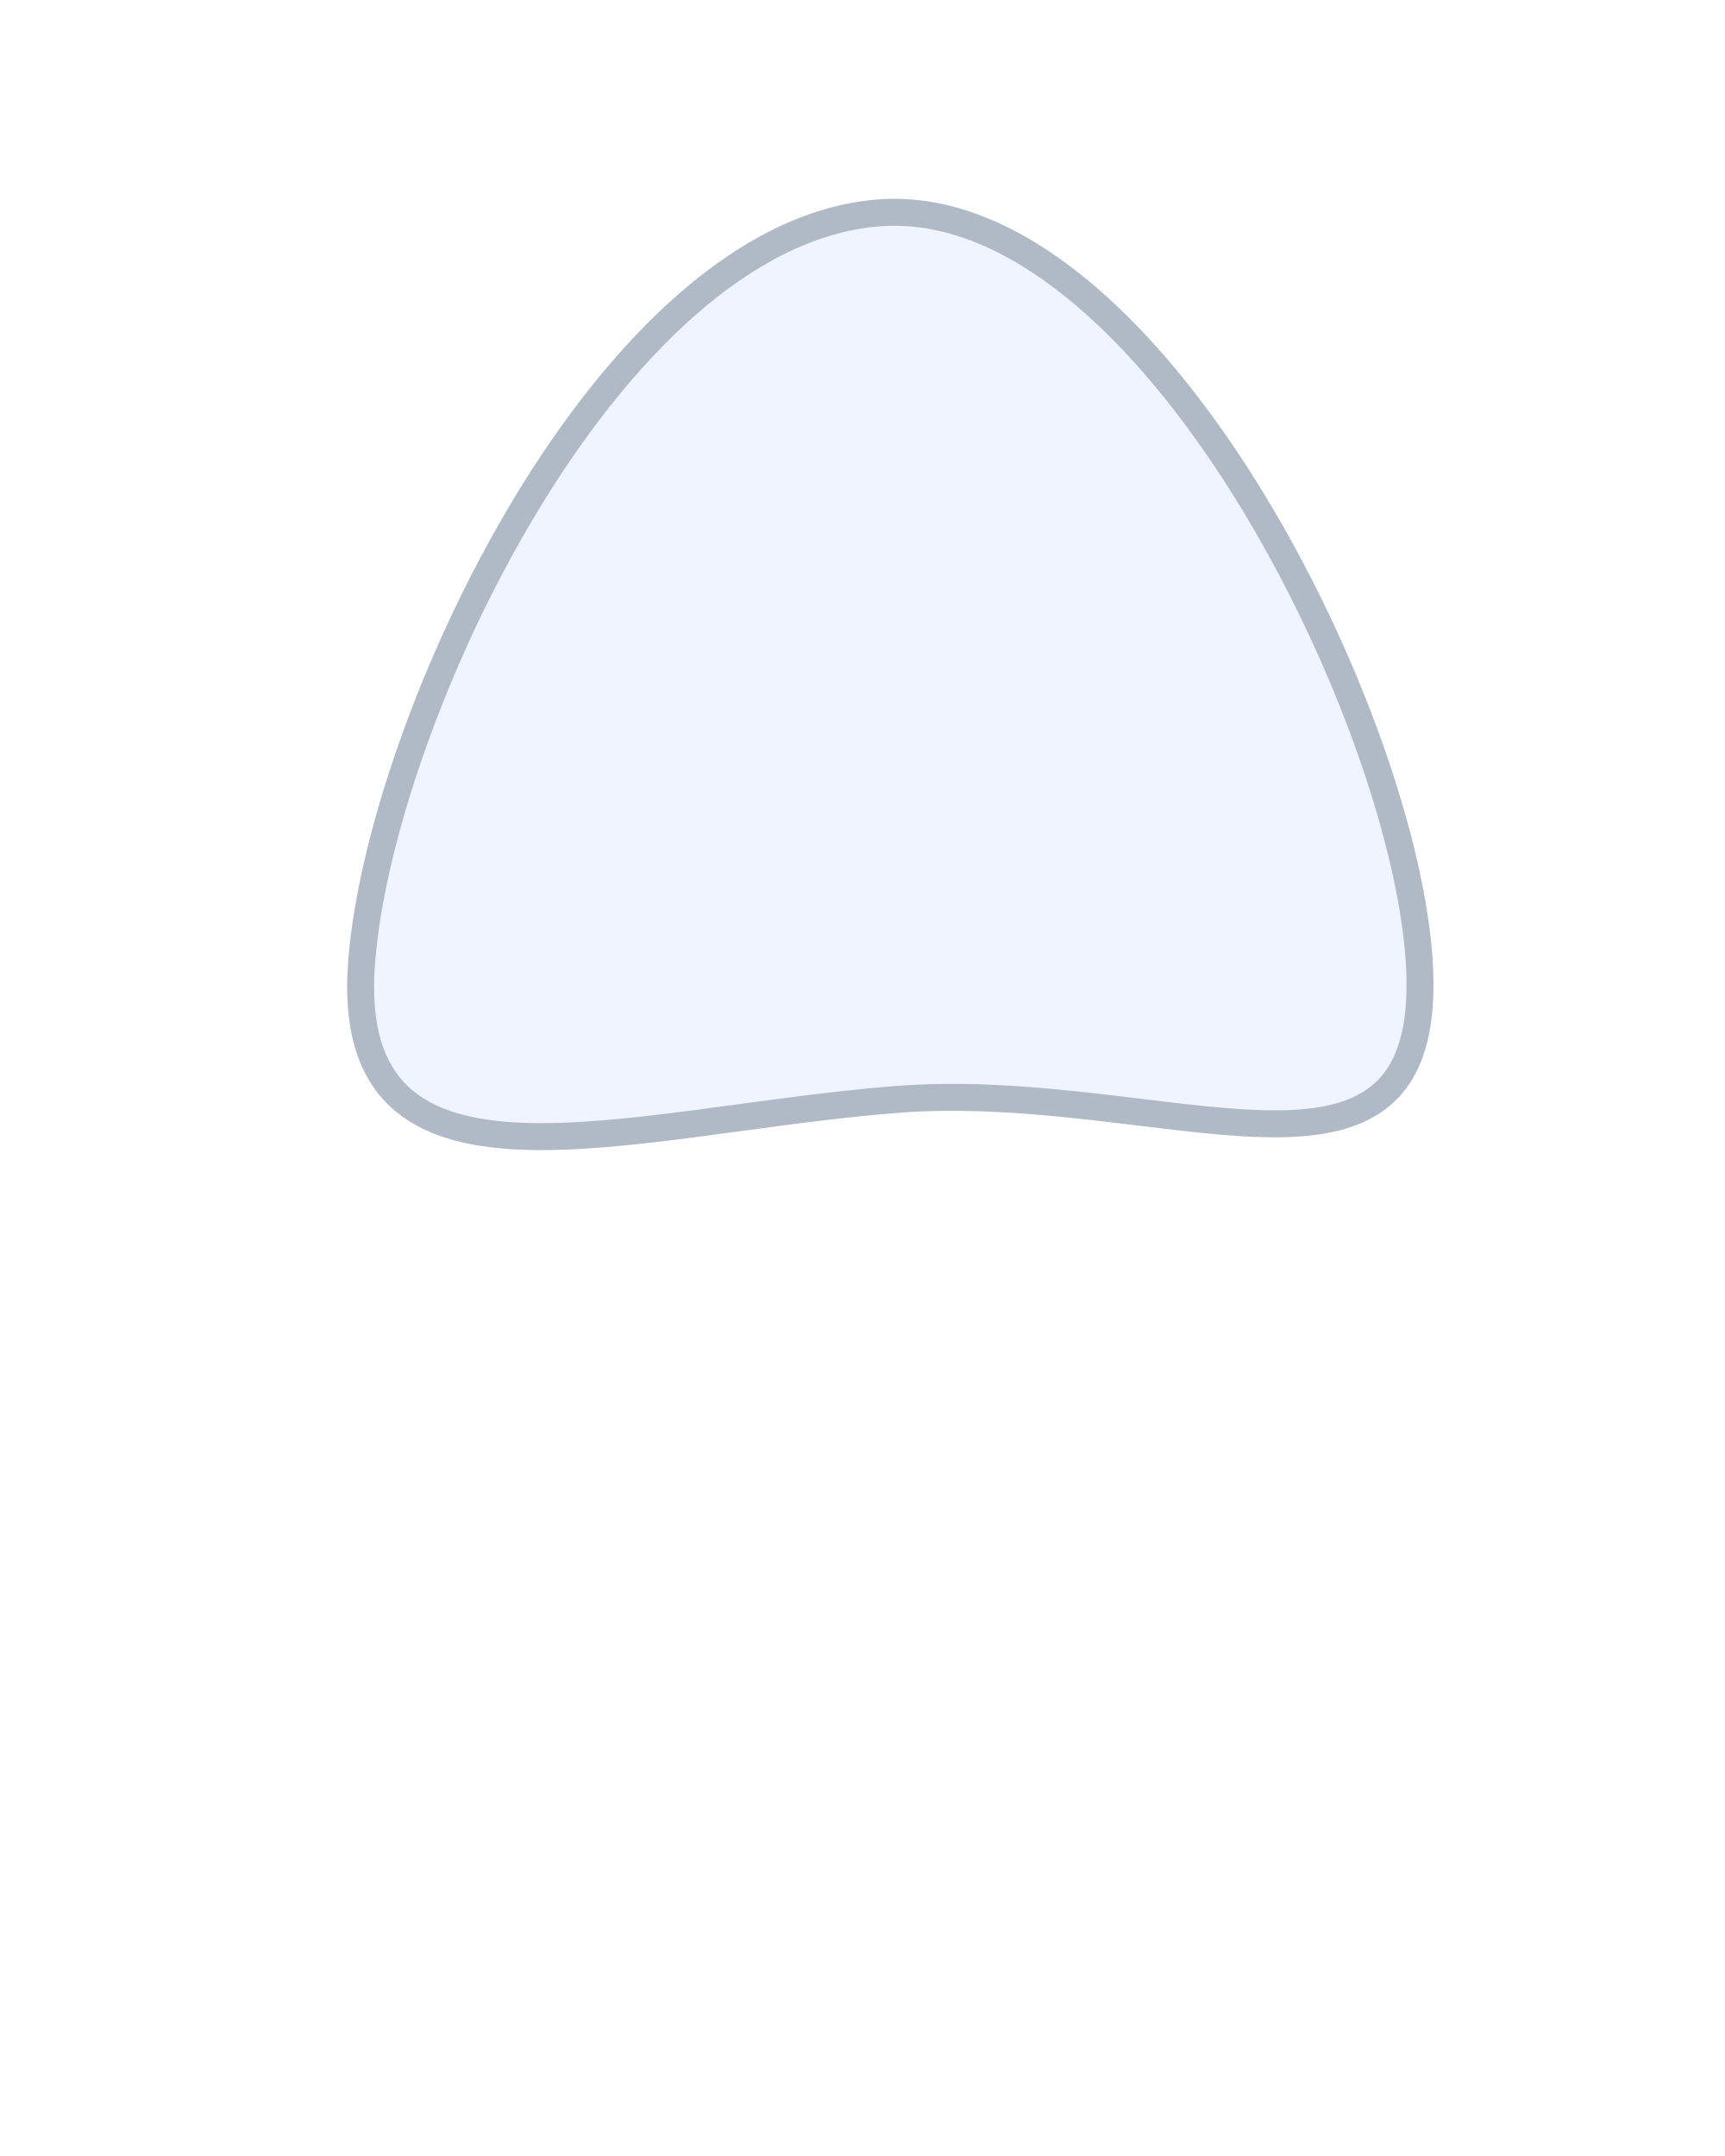
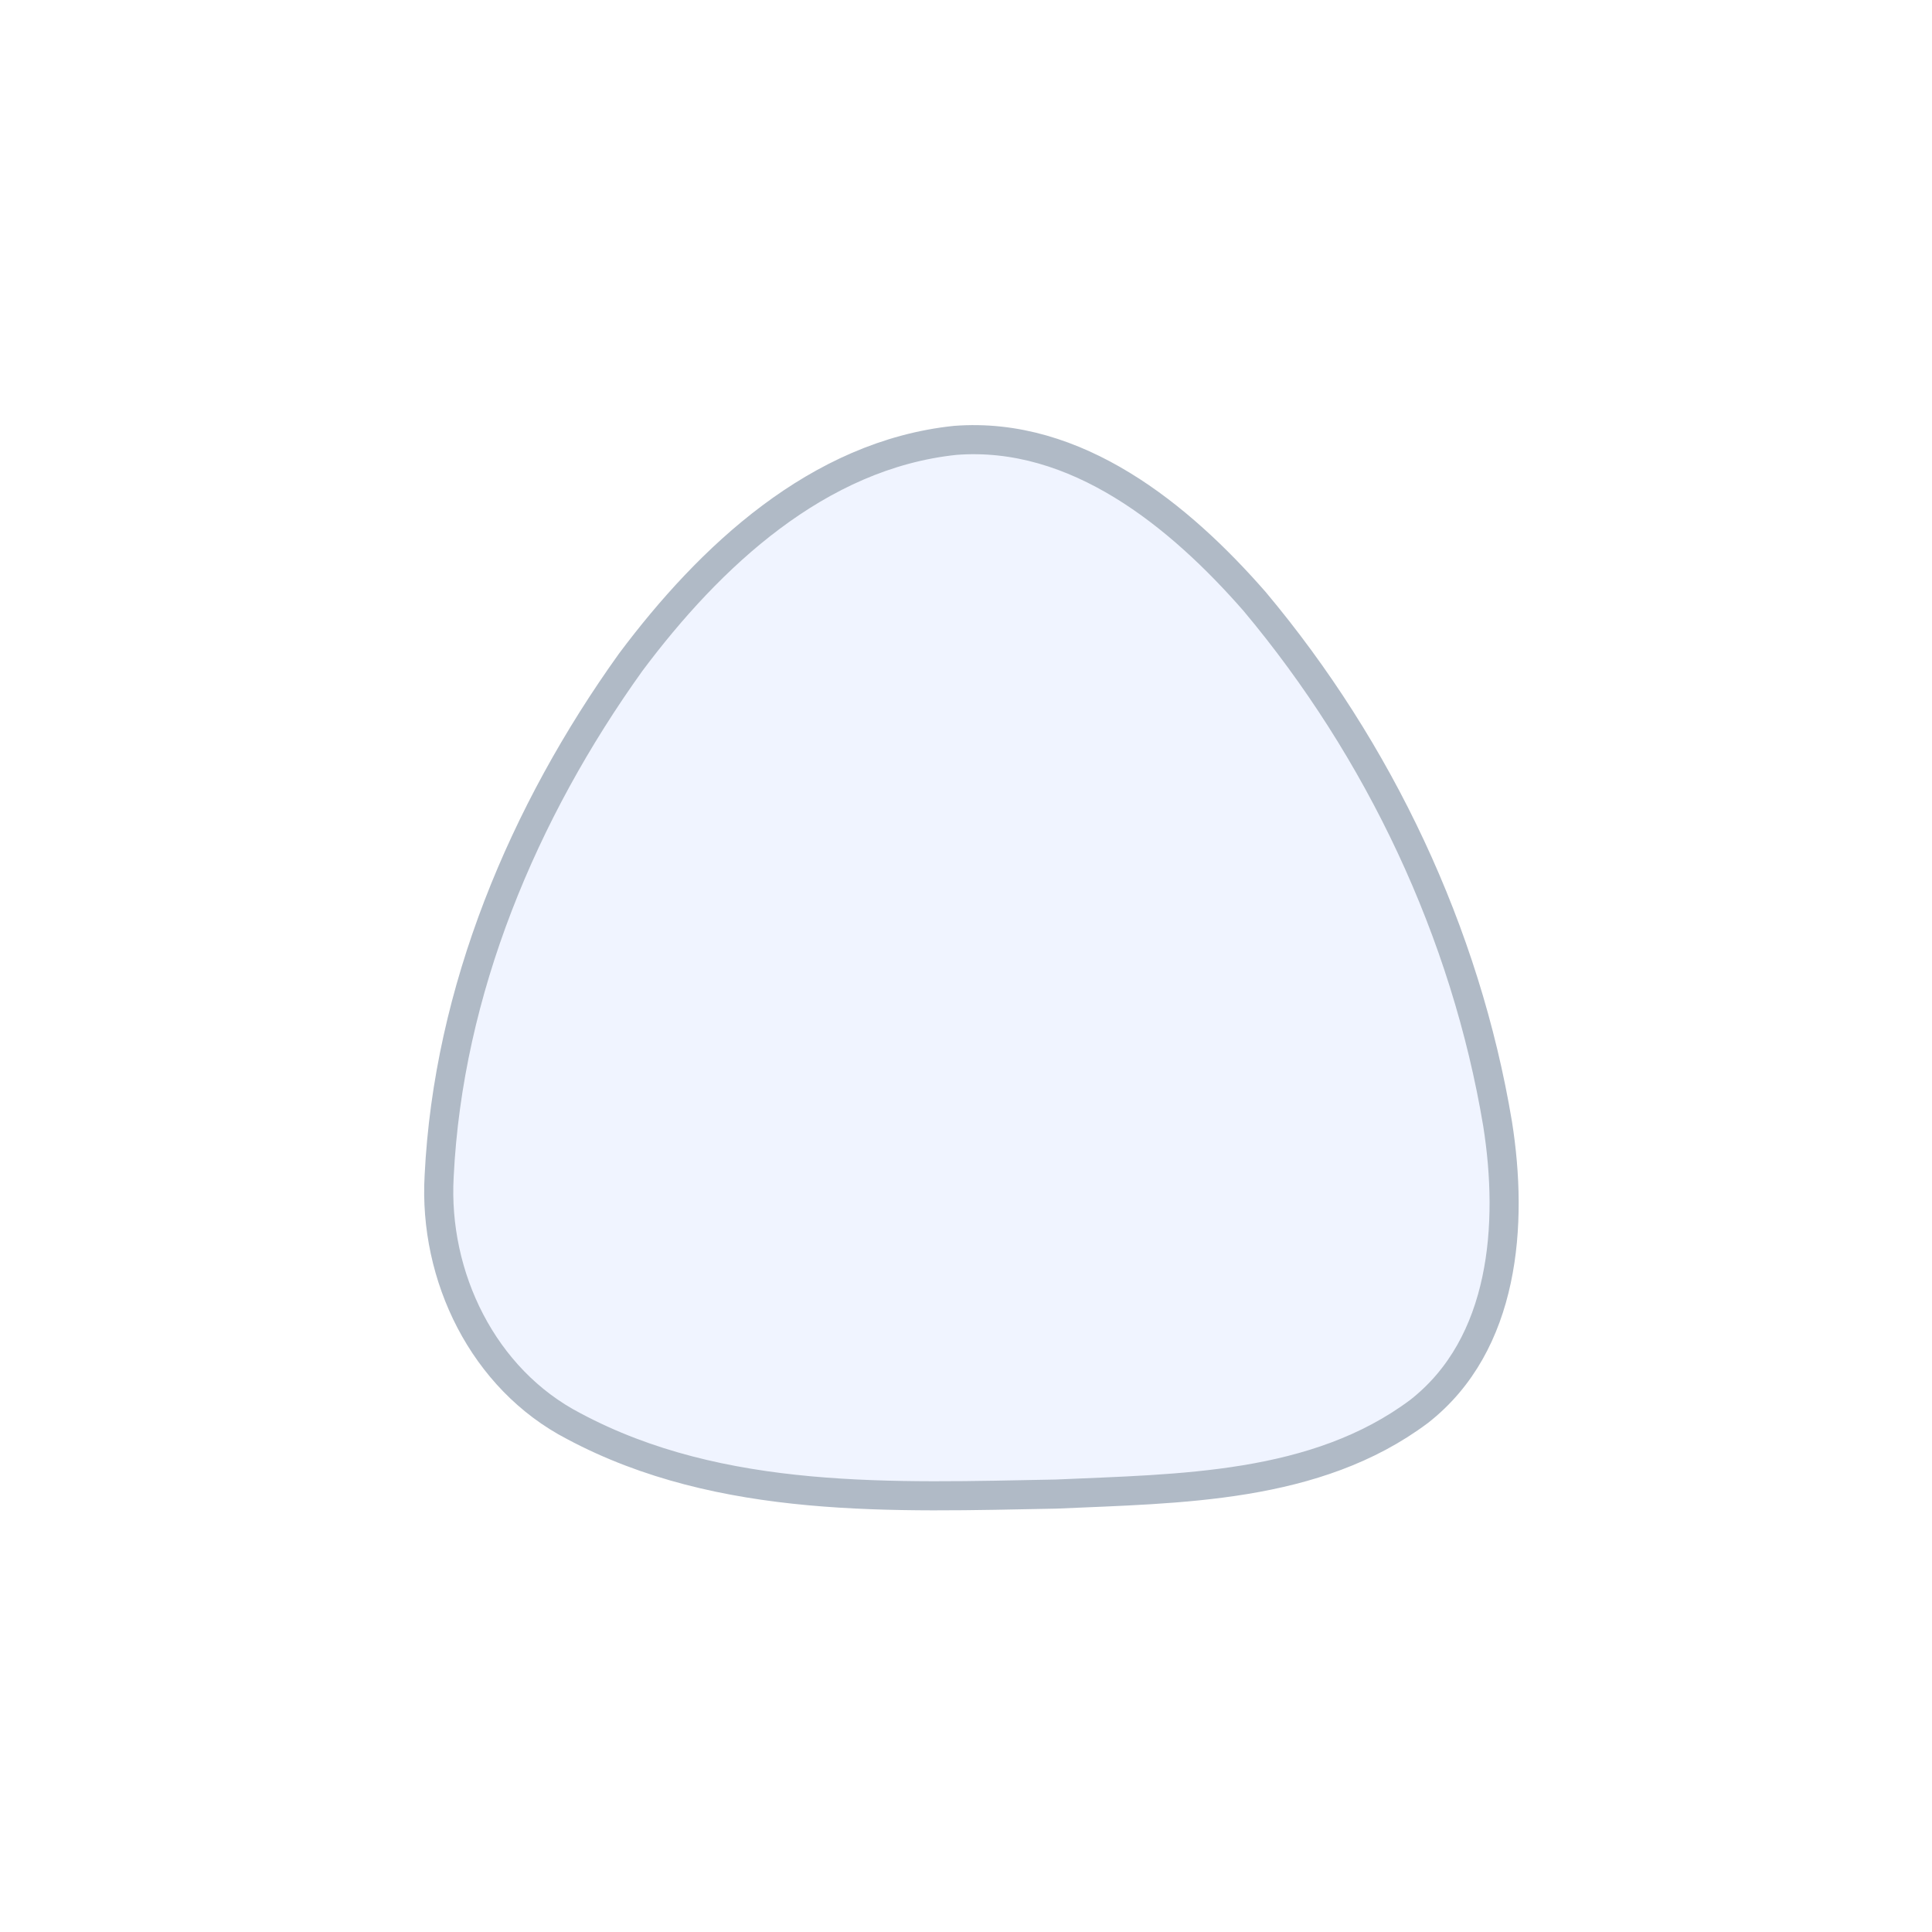
- <svg xmlns="http://www.w3.org/2000/svg" viewBox="0 0 160 200" version="1.1" id="svg2">
+ <svg xmlns="http://www.w3.org/2000/svg" viewBox="0 0 160 160" version="1.1" id="svg2">
  <defs id="defs2" />
-   <path class="fill-part" d="m 81.47,19.752 c 25,-2 49.213,47.218 50.213,70.218 C 132.683,113.97 108,100 83,102 58,104 31.707,113.292 33.539,89.279 35.257,66.766 56.47,21.752 81.47,19.752 Z" fill="#f0f4ff" stroke="none" id="path1" />
-   <path class="outline-part" d="m 81.47,19.752 c 25,-2 49.213,47.218 50.213,70.218 C 132.683,113.97 108,100 83,102 58,104 31.707,113.292 33.539,89.279 35.257,66.766 56.47,21.752 81.47,19.752 Z" fill="none" stroke="#b0bac6" stroke-width="2.5" stroke-linecap="round" stroke-linejoin="round" id="path2" />
+   <path class="fill-part" d="m 79.096,36.471 c 10.044,-0.785 18.593,6.228 24.814,13.349 10.315,12.31 17.475,27.413 20.118,43.275 1.309,8.28 0.613,18.219 -6.498,23.788 -8.561,6.408 -19.843,6.388 -30.065,6.85 C 74.044,123.982 59.736,124.628 47.531,118.115 40.009,114.224 35.897,105.693 36.369,97.397 37.122,82.037 43.341,67.253 52.229,54.848 58.77,46.101 67.738,37.665 79.096,36.471 Z" fill="#f0f4ff" stroke="none" id="path1" style="stroke-width:0.964" />
+   <path class="outline-part" d="m 79.096,36.471 c 10.044,-0.785 18.593,6.228 24.814,13.349 10.315,12.31 17.475,27.413 20.118,43.275 1.309,8.28 0.613,18.219 -6.498,23.788 -8.561,6.408 -19.843,6.388 -30.065,6.85 C 74.044,123.982 59.736,124.628 47.531,118.115 40.009,114.224 35.897,105.693 36.369,97.397 37.122,82.037 43.341,67.253 52.229,54.848 58.77,46.101 67.738,37.665 79.096,36.471 Z" fill="none" stroke="#b0bac6" stroke-width="2.41" stroke-linecap="round" stroke-linejoin="round" id="path2" />
</svg>
